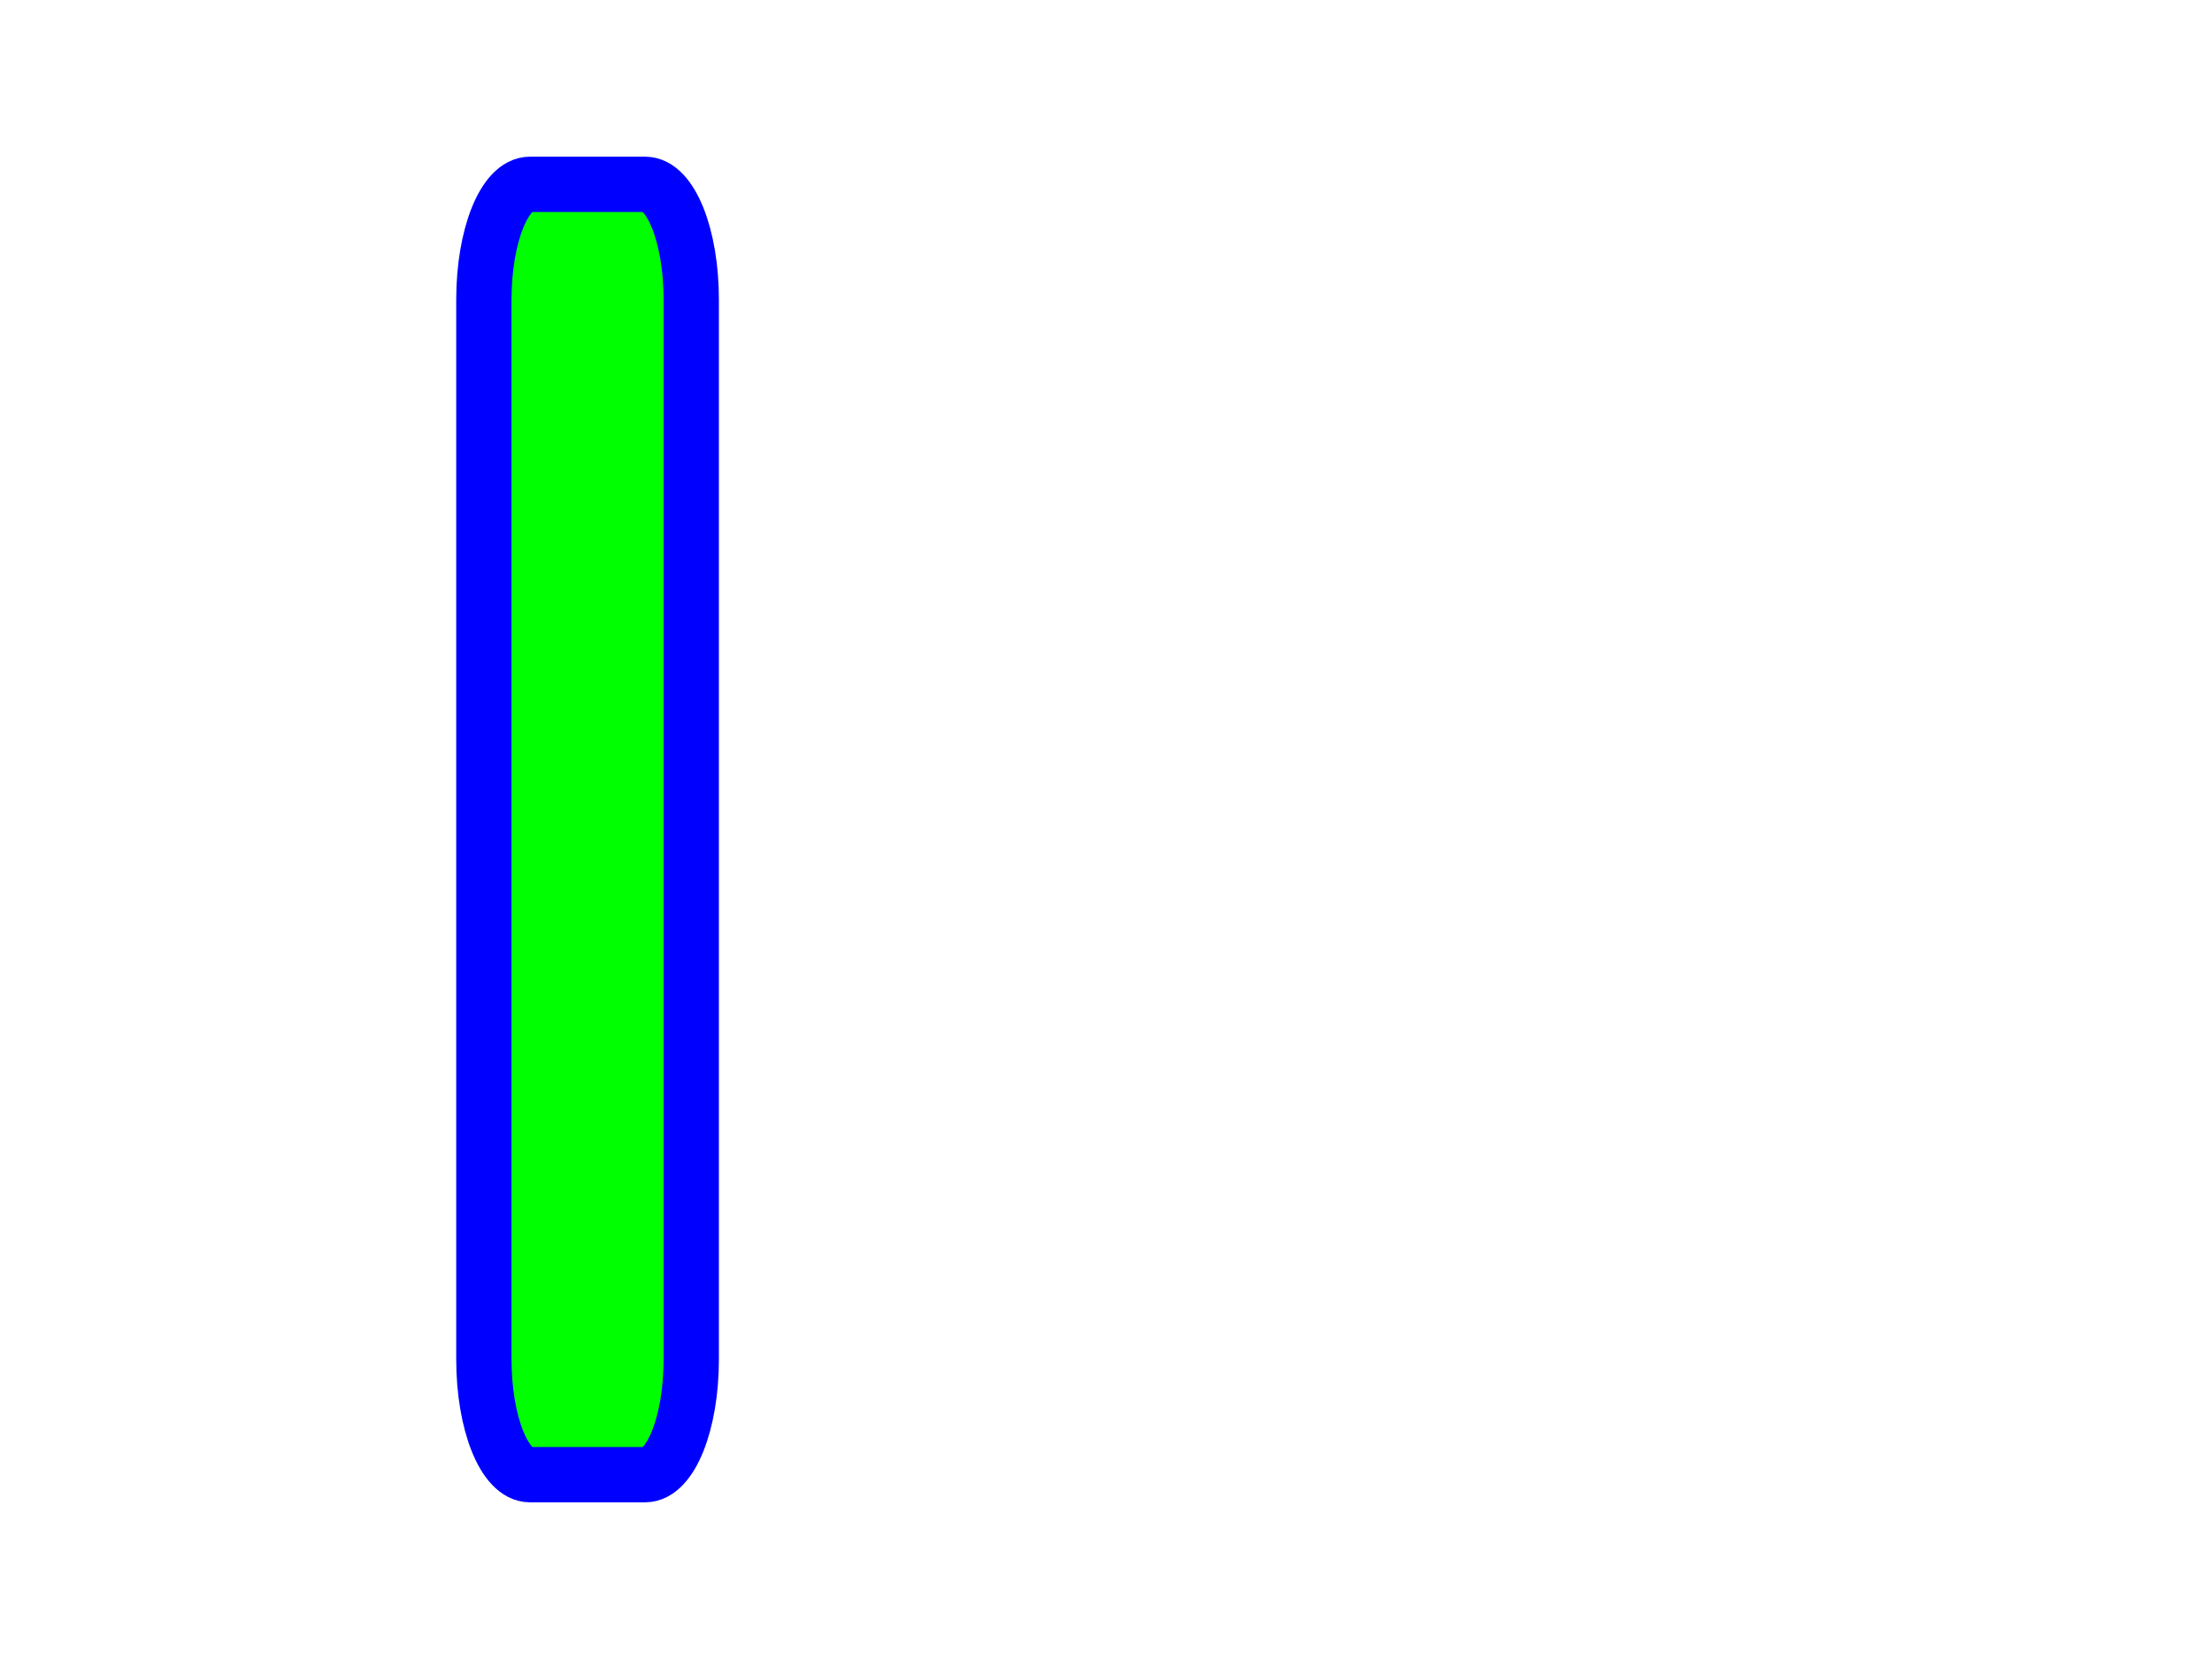
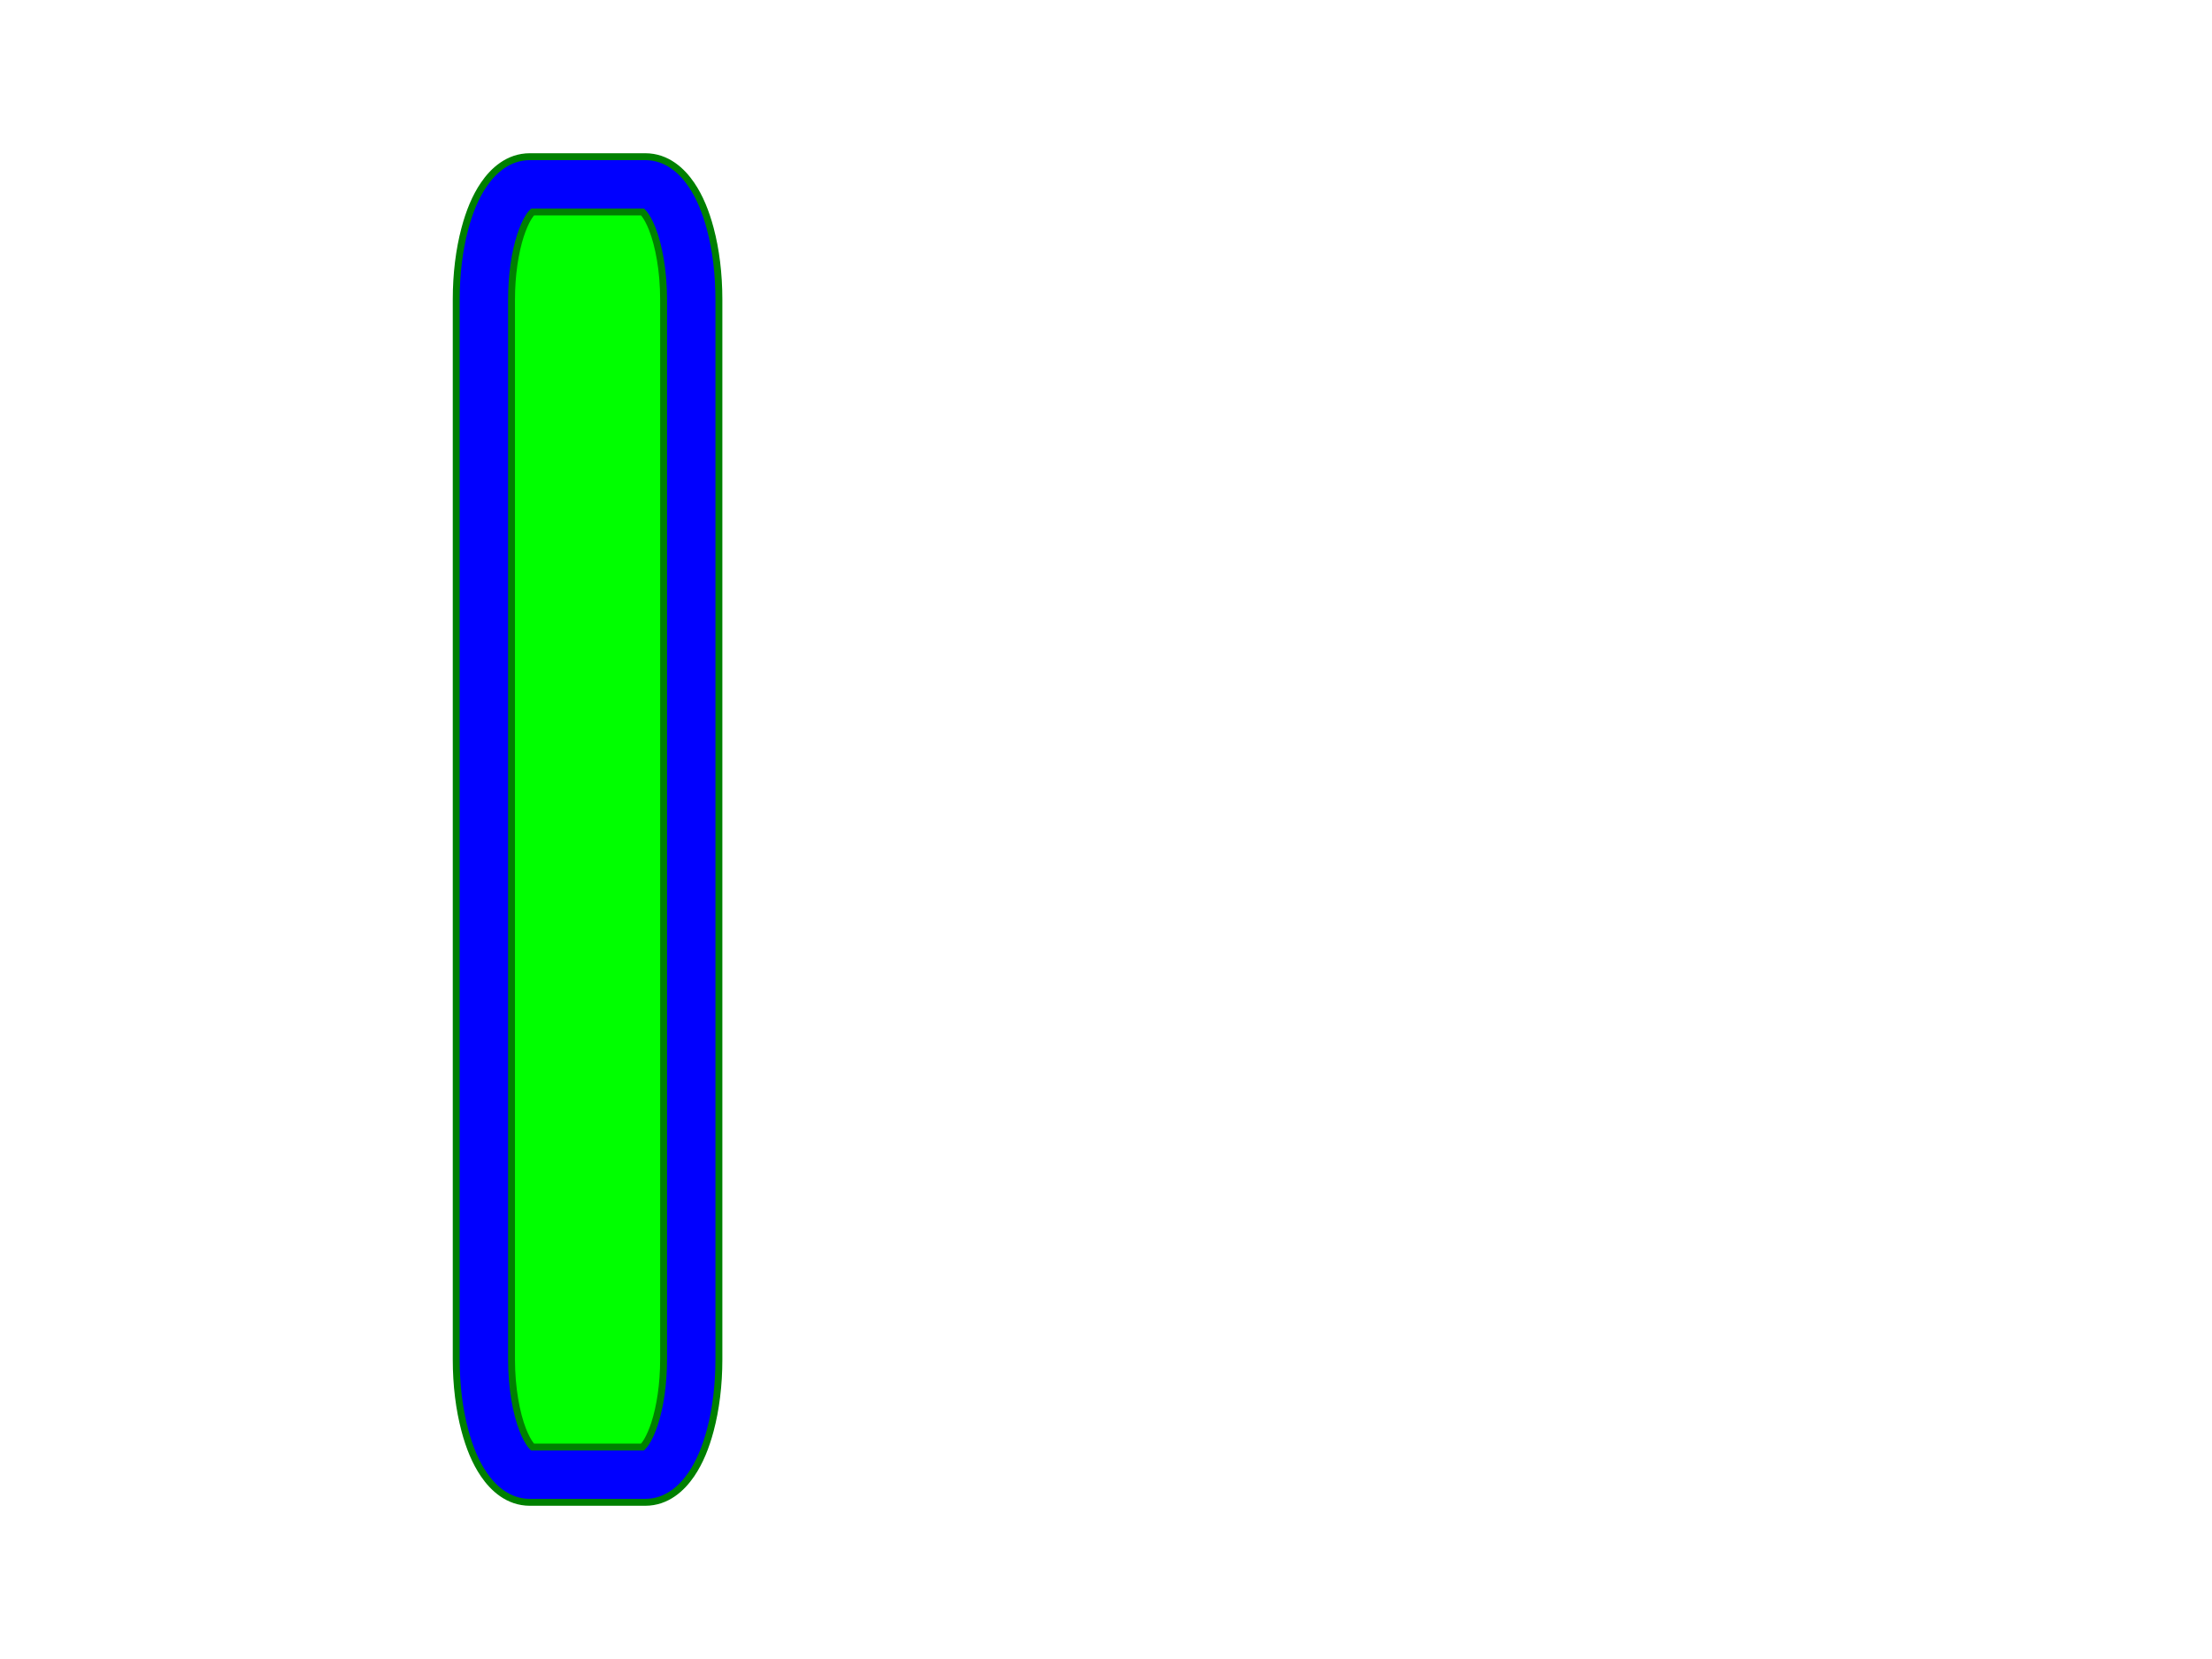
<svg xmlns="http://www.w3.org/2000/svg" xmlns:html="http://www.w3.org/1999/xhtml" viewBox="0 0 480 360">
-   <g id="testmeta">
-     <html:link rel="author" title="Skef Iterum" href="https://github.com/skef/" />
-     <html:link rel="help" href="https://www.w3.org/TR/SVG2/shapes.html#RectElement" />
-     <html:link rel="match" href="rect-002-ref.svg" />
-     <html:meta name="fuzzy" content="maxDifference=0-100;totalPixels=0-600" />
-   </g>
-   <g id="test-body-content">
-     <rect x="105" y="40" width="45" height="280" rx="10" ry="25" stroke-width="12" stroke="blue" fill="lime" />
-   </g>
+   <html:link rel="author" title="Skef Iterum" href="https://github.com/skef/" />
+   <html:link rel="help" href="https://www.w3.org/TR/SVG2/shapes.html#RectElement" />
+   <html:link rel="match" href="rect-002-ref.svg" />
+   <rect x="105" y="40" width="45" height="280" rx="10" ry="25" stroke-width="12" stroke="blue" fill="lime" />
+   <path stroke="green" stroke-width="1.5" fill="none" d="M115 34h25c4.755 0 8.013 3.119 10.005 6.039c1.86 2.725 3.157 5.956 4.125 9.59c1.209 4.544 1.87 9.771 1.87 15.371v230c0 5.601 -0.661 10.827 -1.87 15.371   c-0.968 3.634 -2.265 6.865 -4.125 9.59c-1.992 2.92 -5.25 6.039 -10.005 6.039h-25c-4.755 0 -8.013 -3.119 -10.005 -6.039c-1.86 -2.725 -3.157 -5.956 -4.125 -9.59c-1.209 -4.544 -1.87 -9.771 -1.87 -15.371   v-230c0 -5.601 0.661 -10.827 1.87 -15.371c0.968 -3.634 2.265 -6.865 4.125 -9.59c1.992 -2.92 5.25 -6.039 10.005 -6.039z" />
+   <path stroke="green" stroke-width="1.5" fill="none" d="M115.558 314h23.889c0.217 -0.215 0.585 -0.658 0.983 -1.334c0.535 -0.906 1.118 -2.202 1.63 -3.78c1.157 -3.564 1.94 -8.495 1.94 -13.886v-230   c0 -6.164 -1.04 -11.722 -2.451 -15.316c-0.553 -1.41 -1.154 -2.485 -1.63 -3.127c-0.192 -0.261 -0.358 -0.441 -0.477 -0.557h-23.889c-0.217 0.215 -0.585 0.658 -0.983 1.334   c-0.535 0.906 -1.118 2.202 -1.63 3.78c-1.157 3.564 -1.94 8.495 -1.94 13.886v230c0 6.164 1.04 11.722 2.451 15.316c0.553 1.41 1.154 2.485 1.63 3.127c0.192 0.261 0.358 0.441 0.477 0.557z" />
</svg>
